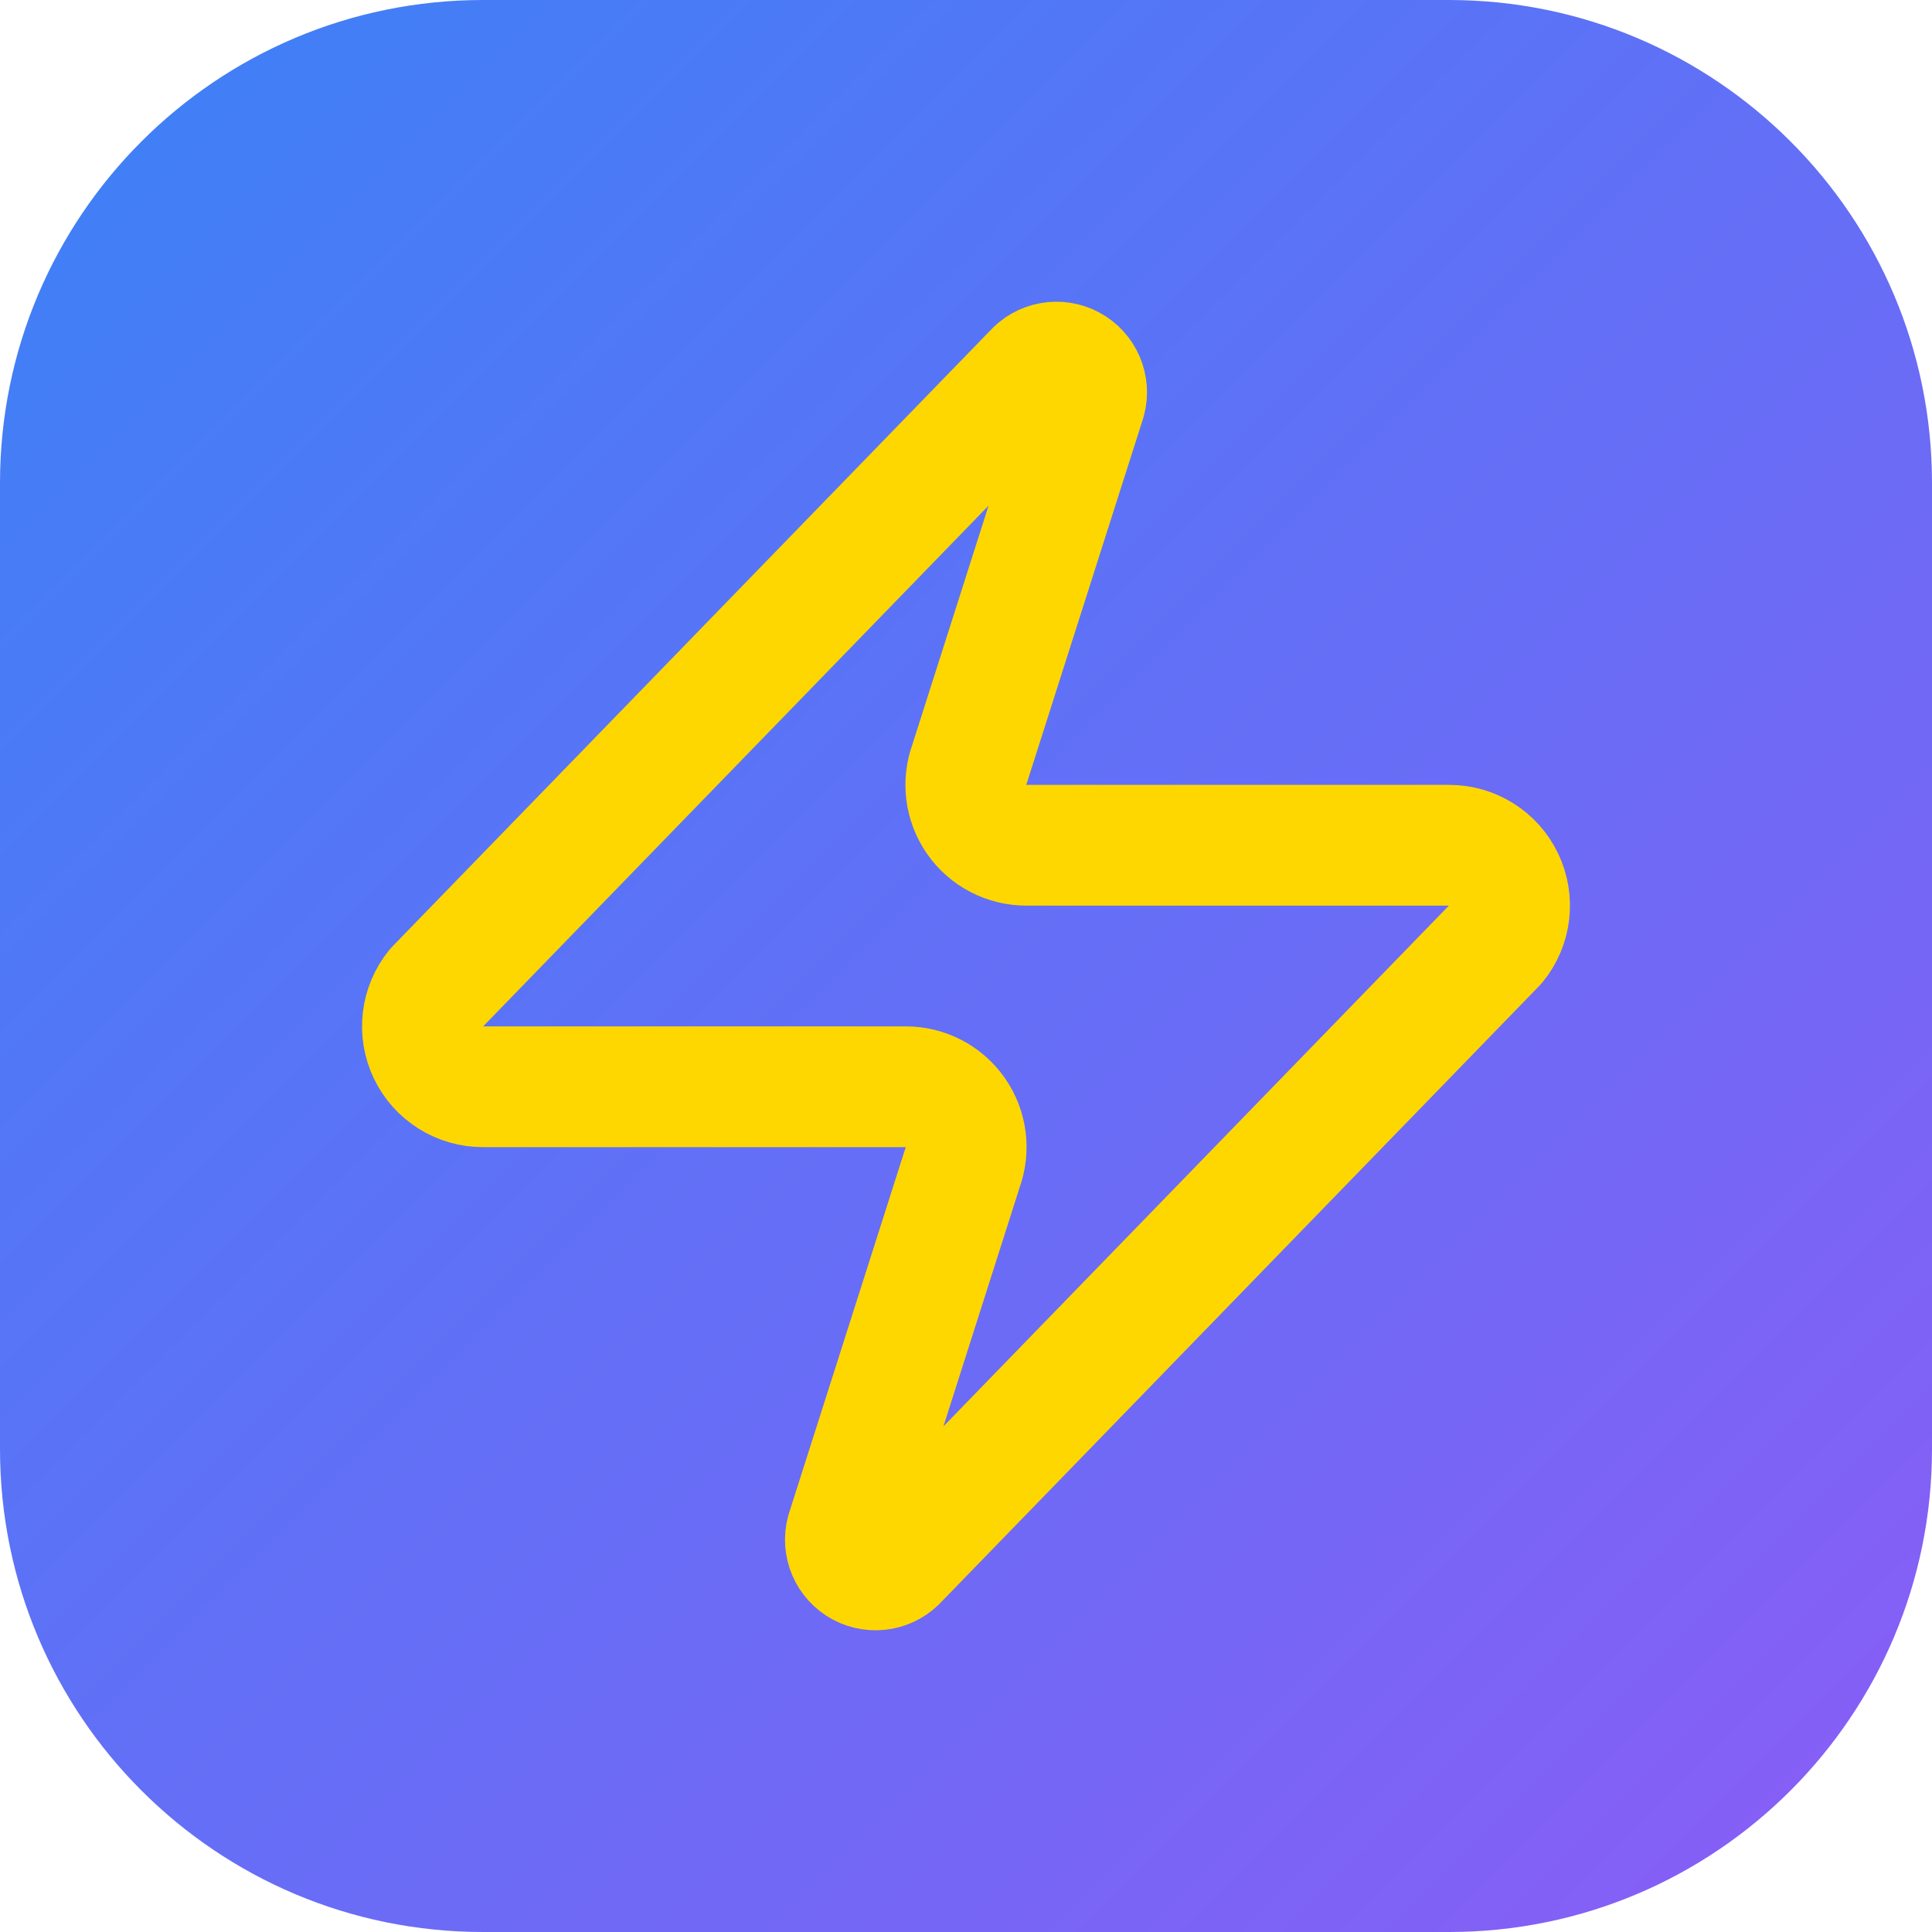
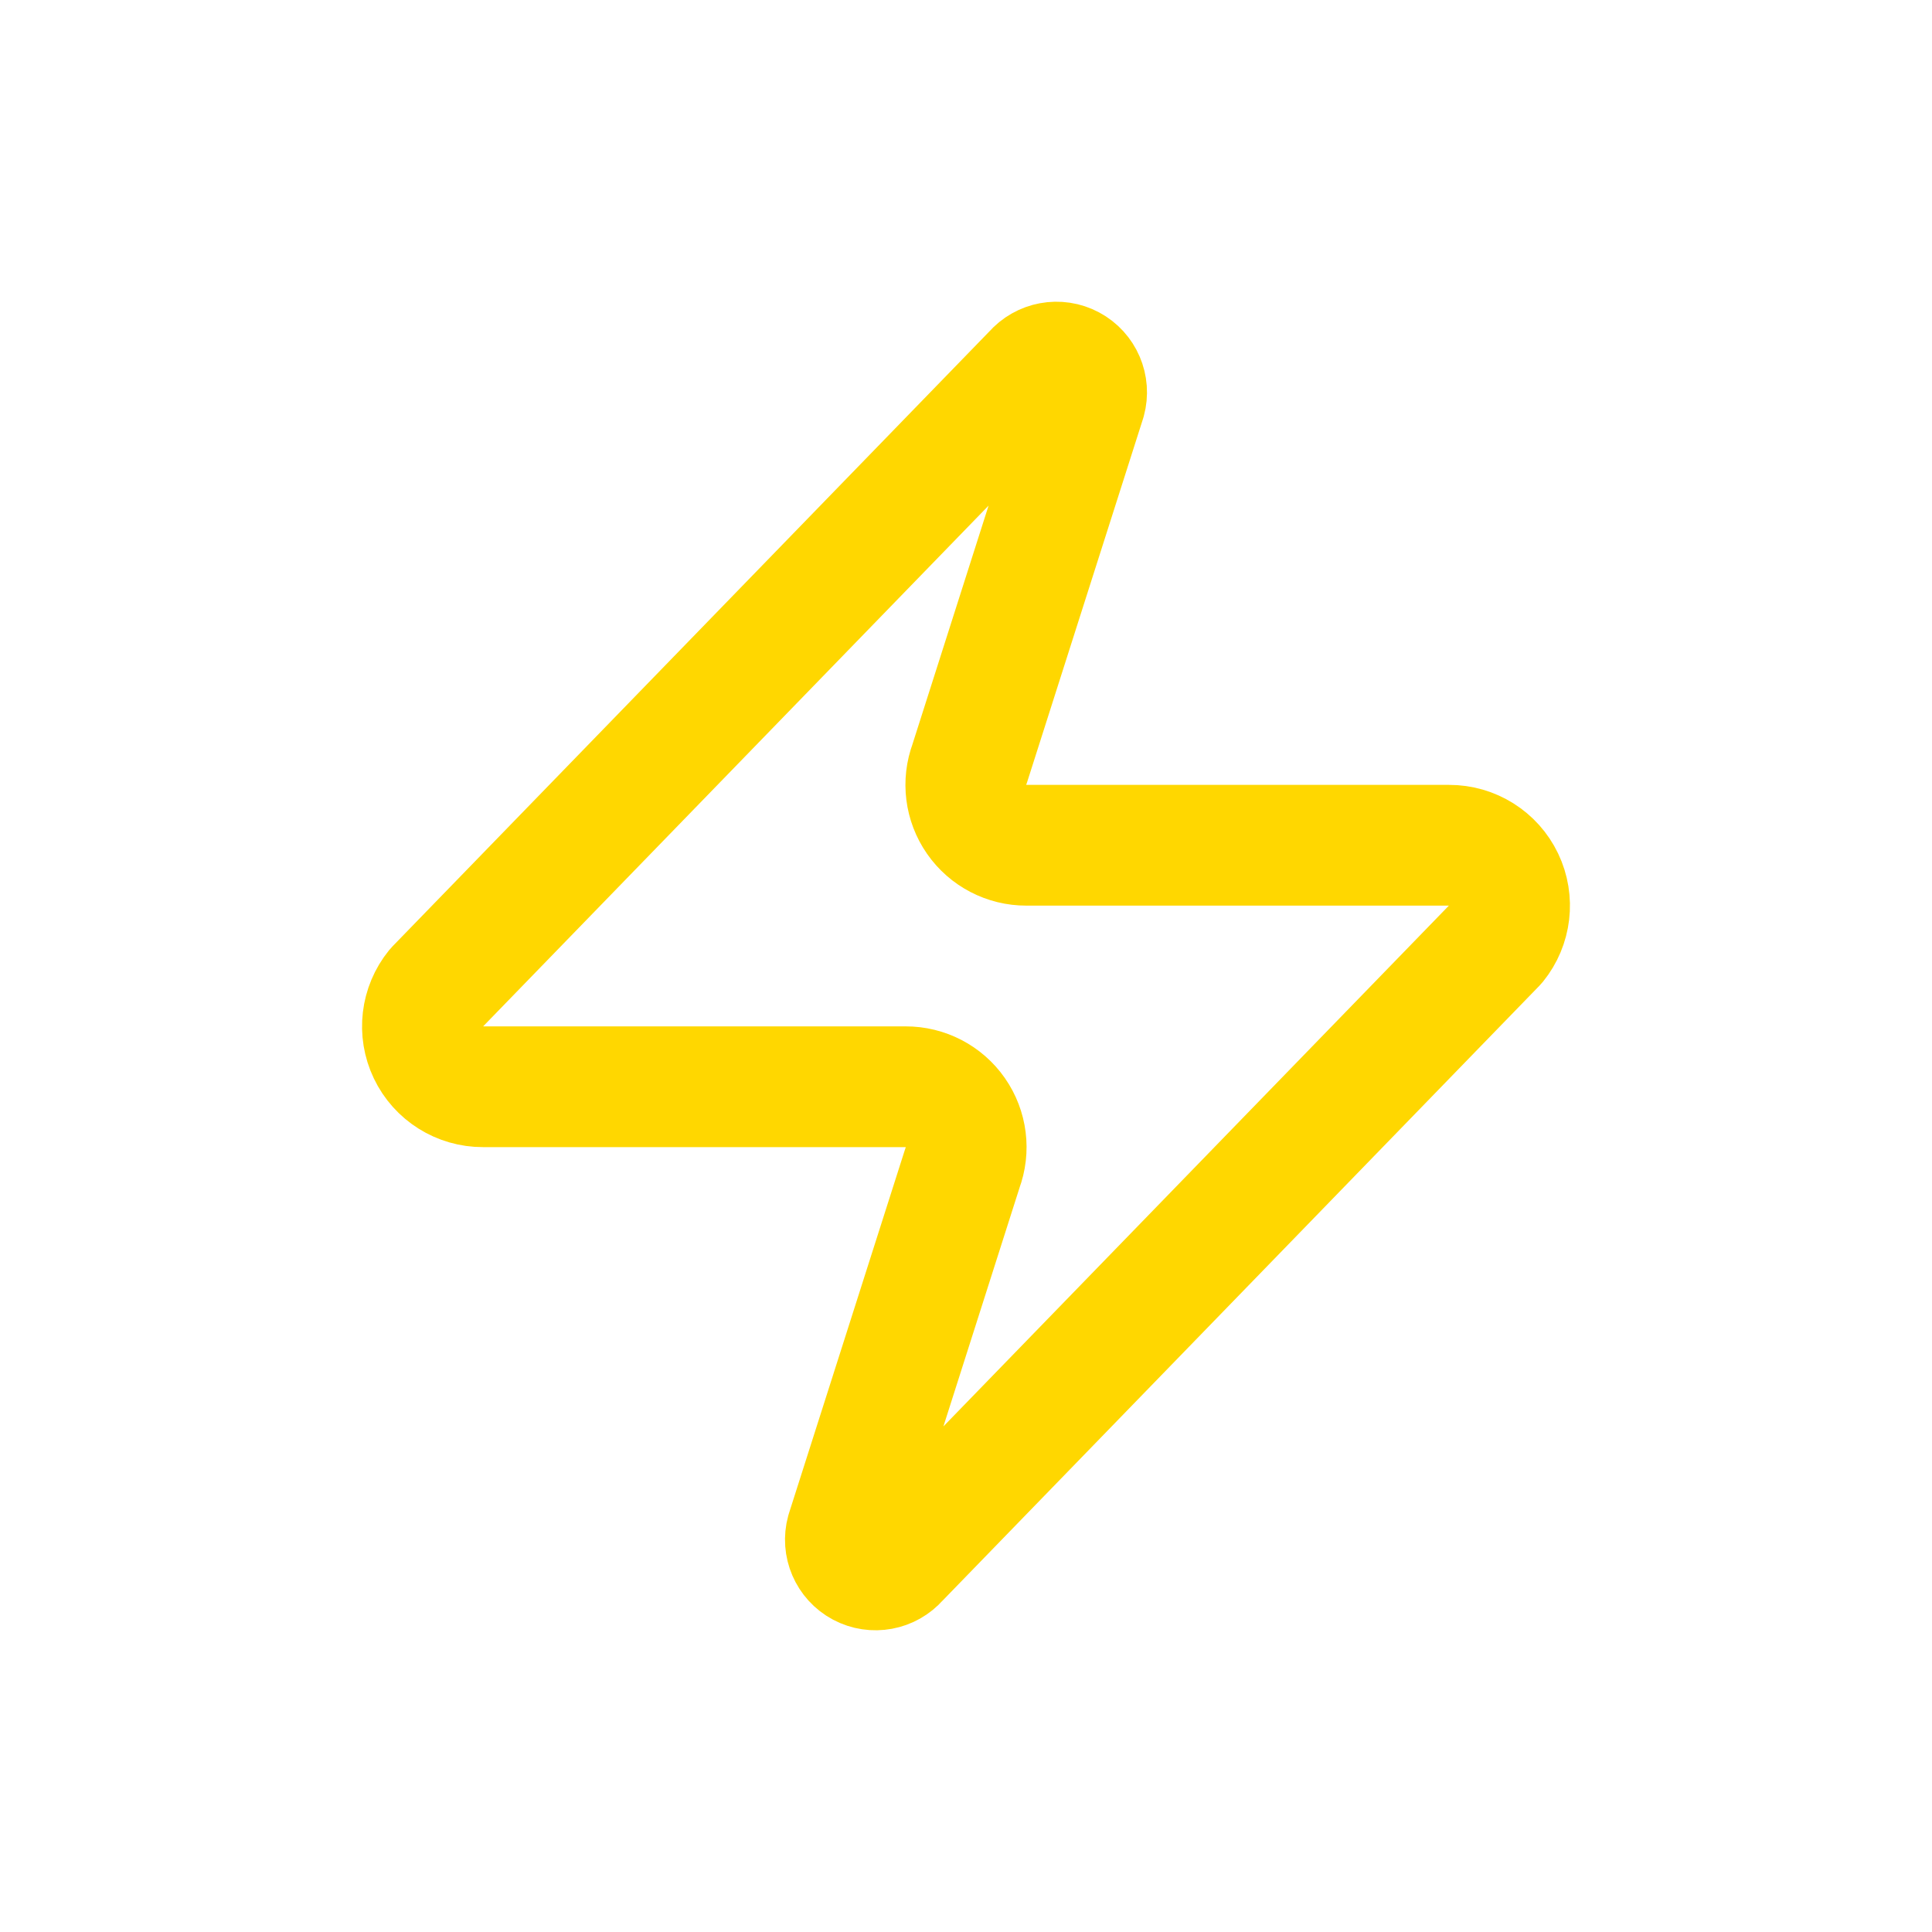
<svg xmlns="http://www.w3.org/2000/svg" viewBox="0 0 32 32">
  <defs>
    <linearGradient id="grad" x1="0%" y1="0%" x2="100%" y2="100%">
      <stop offset="0%" style="stop-color:#3B82F6" />
      <stop offset="100%" style="stop-color:#8B5CF6" />
    </linearGradient>
  </defs>
-   <rect width="32" height="32" rx="8" fill="url(#grad)" />
+   <rect width="32" height="32" rx="8" fill="url(#grad)" fill-opacity="0" />
  <g transform="translate(4, 4) scale(1)">
    <path d="M4 14a1 1 0 0 1-.78-1.63l9.9-10.2a.5.5 0 0 1 .86.46l-1.92 6.02A1 1 0 0 0 13 10h7a1 1 0 0 1 .78 1.63l-9.9 10.2a.5.5 0 0 1-.86-.46l1.92-6.02A1 1 0 0 0 11 14z" fill="none" stroke="#FFD700" stroke-width="2" stroke-linecap="round" stroke-linejoin="round" />
  </g>
</svg>
